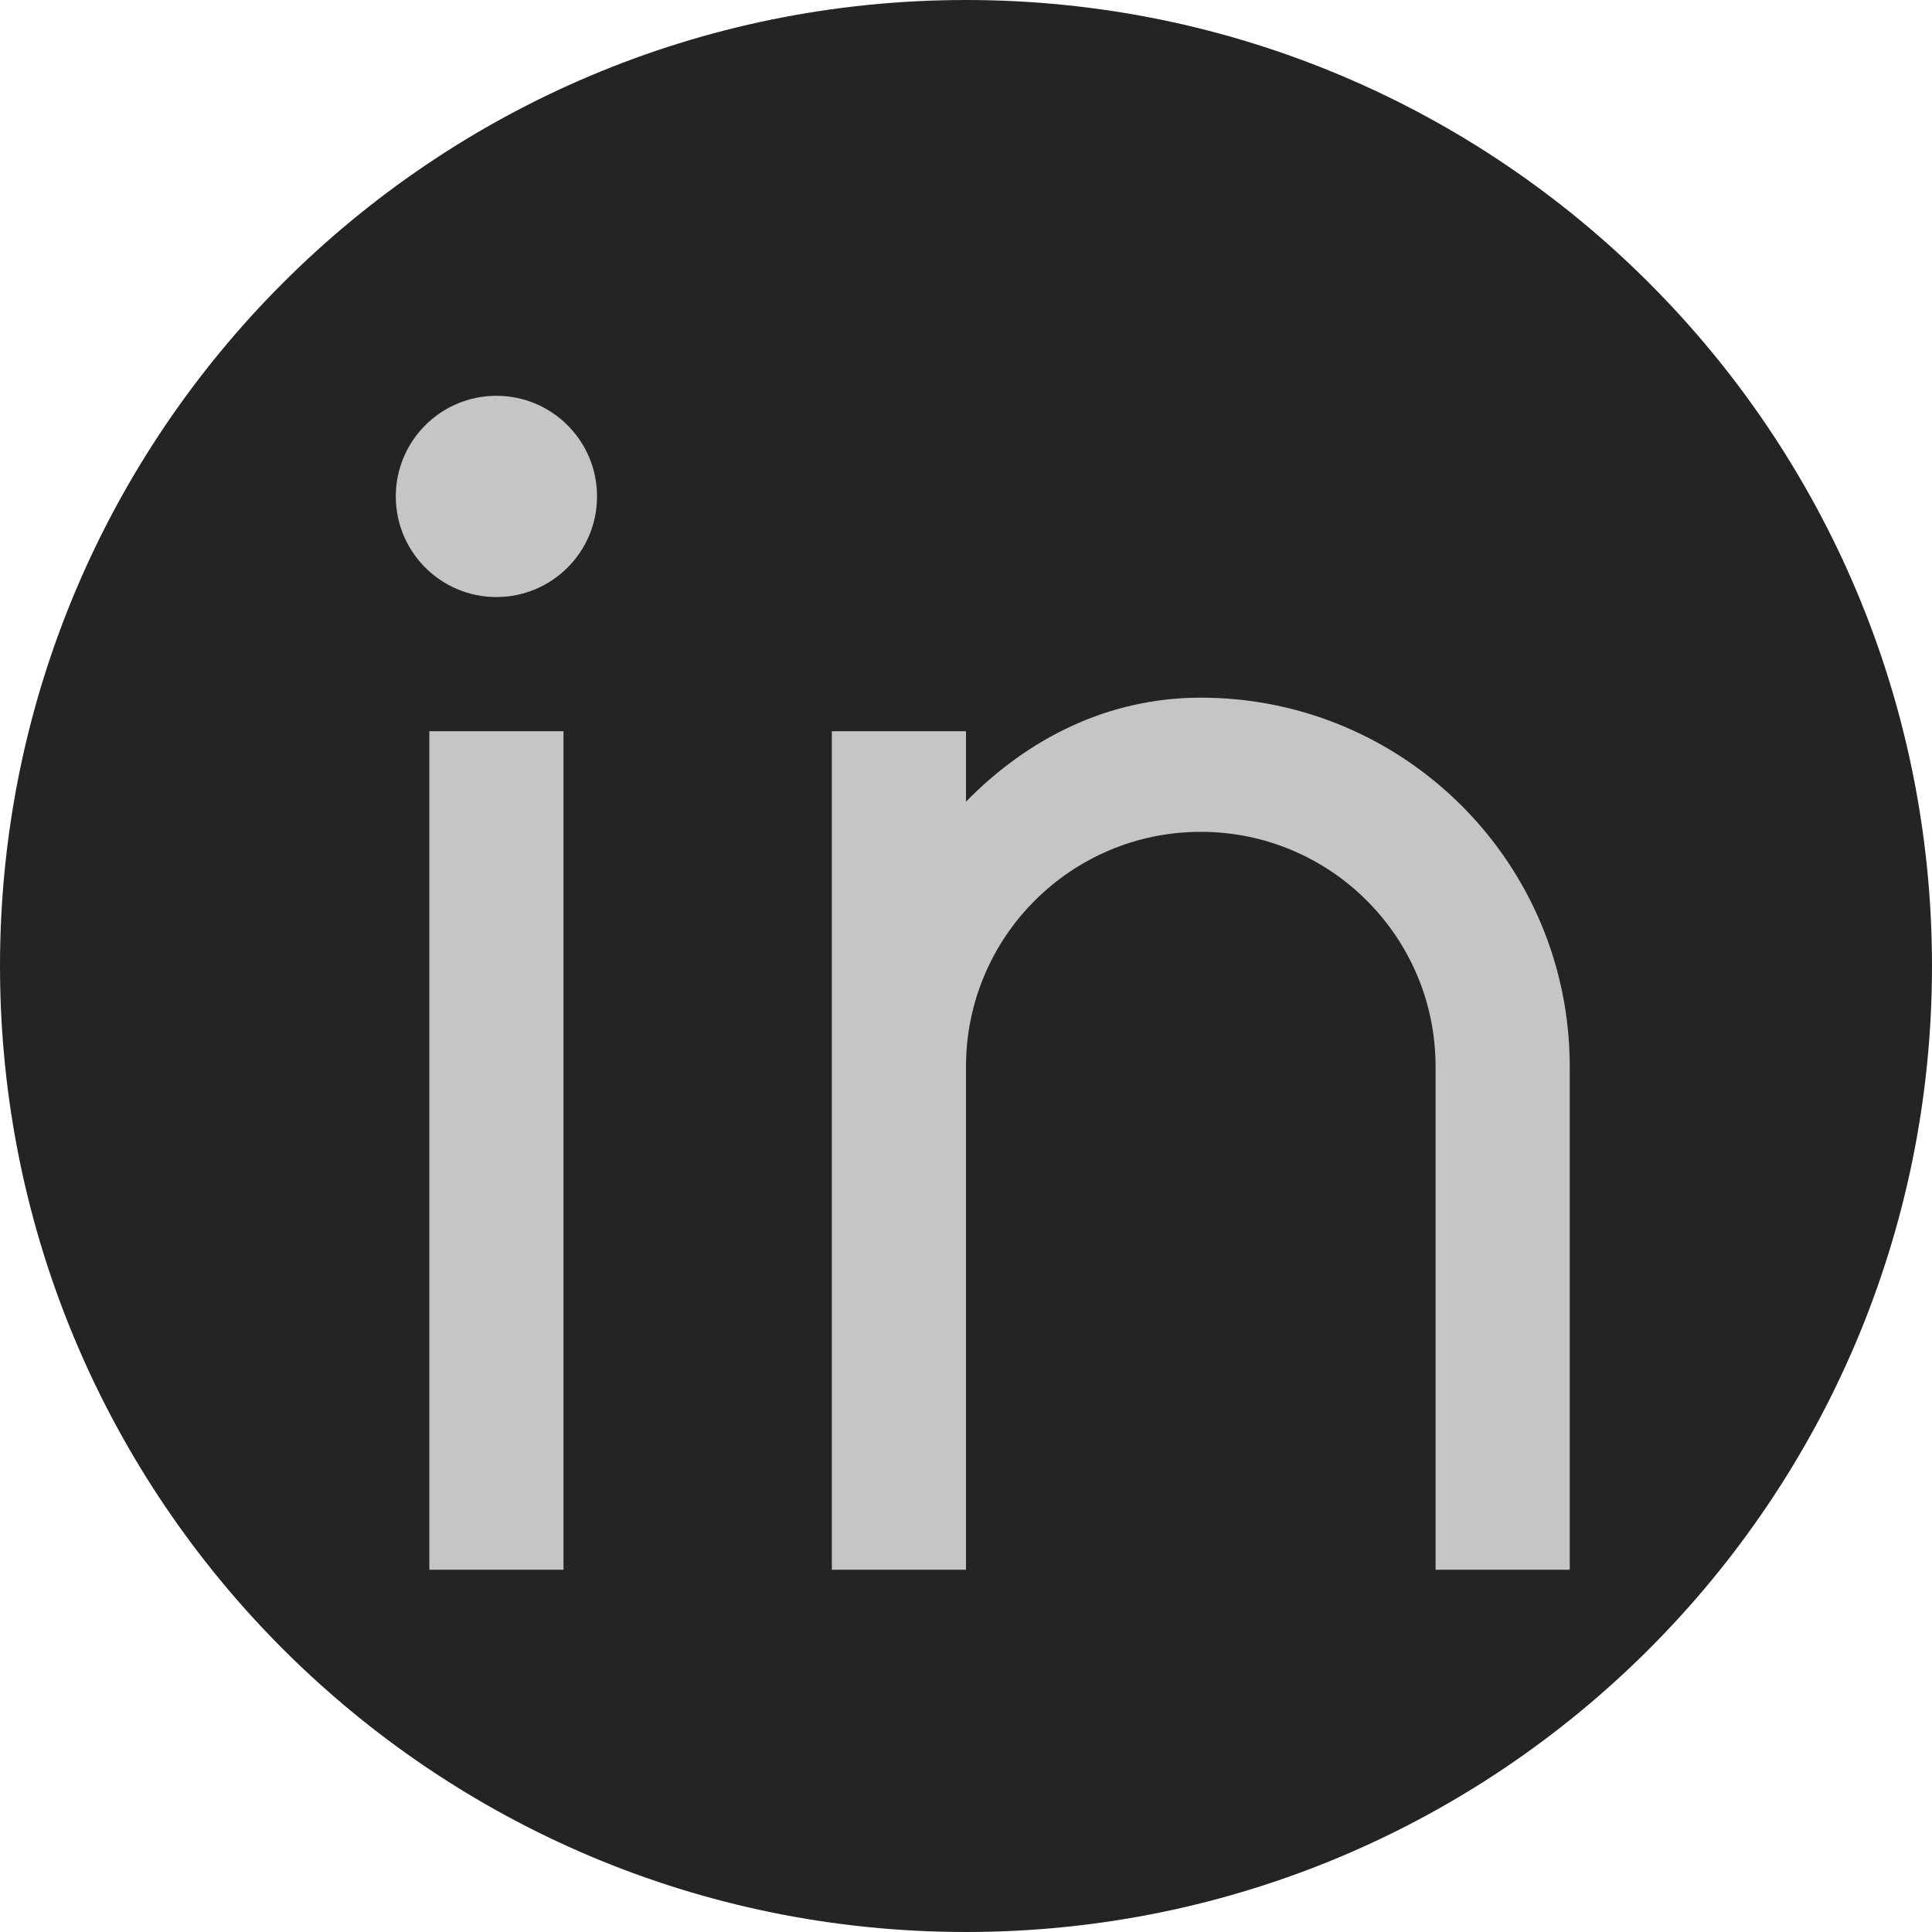
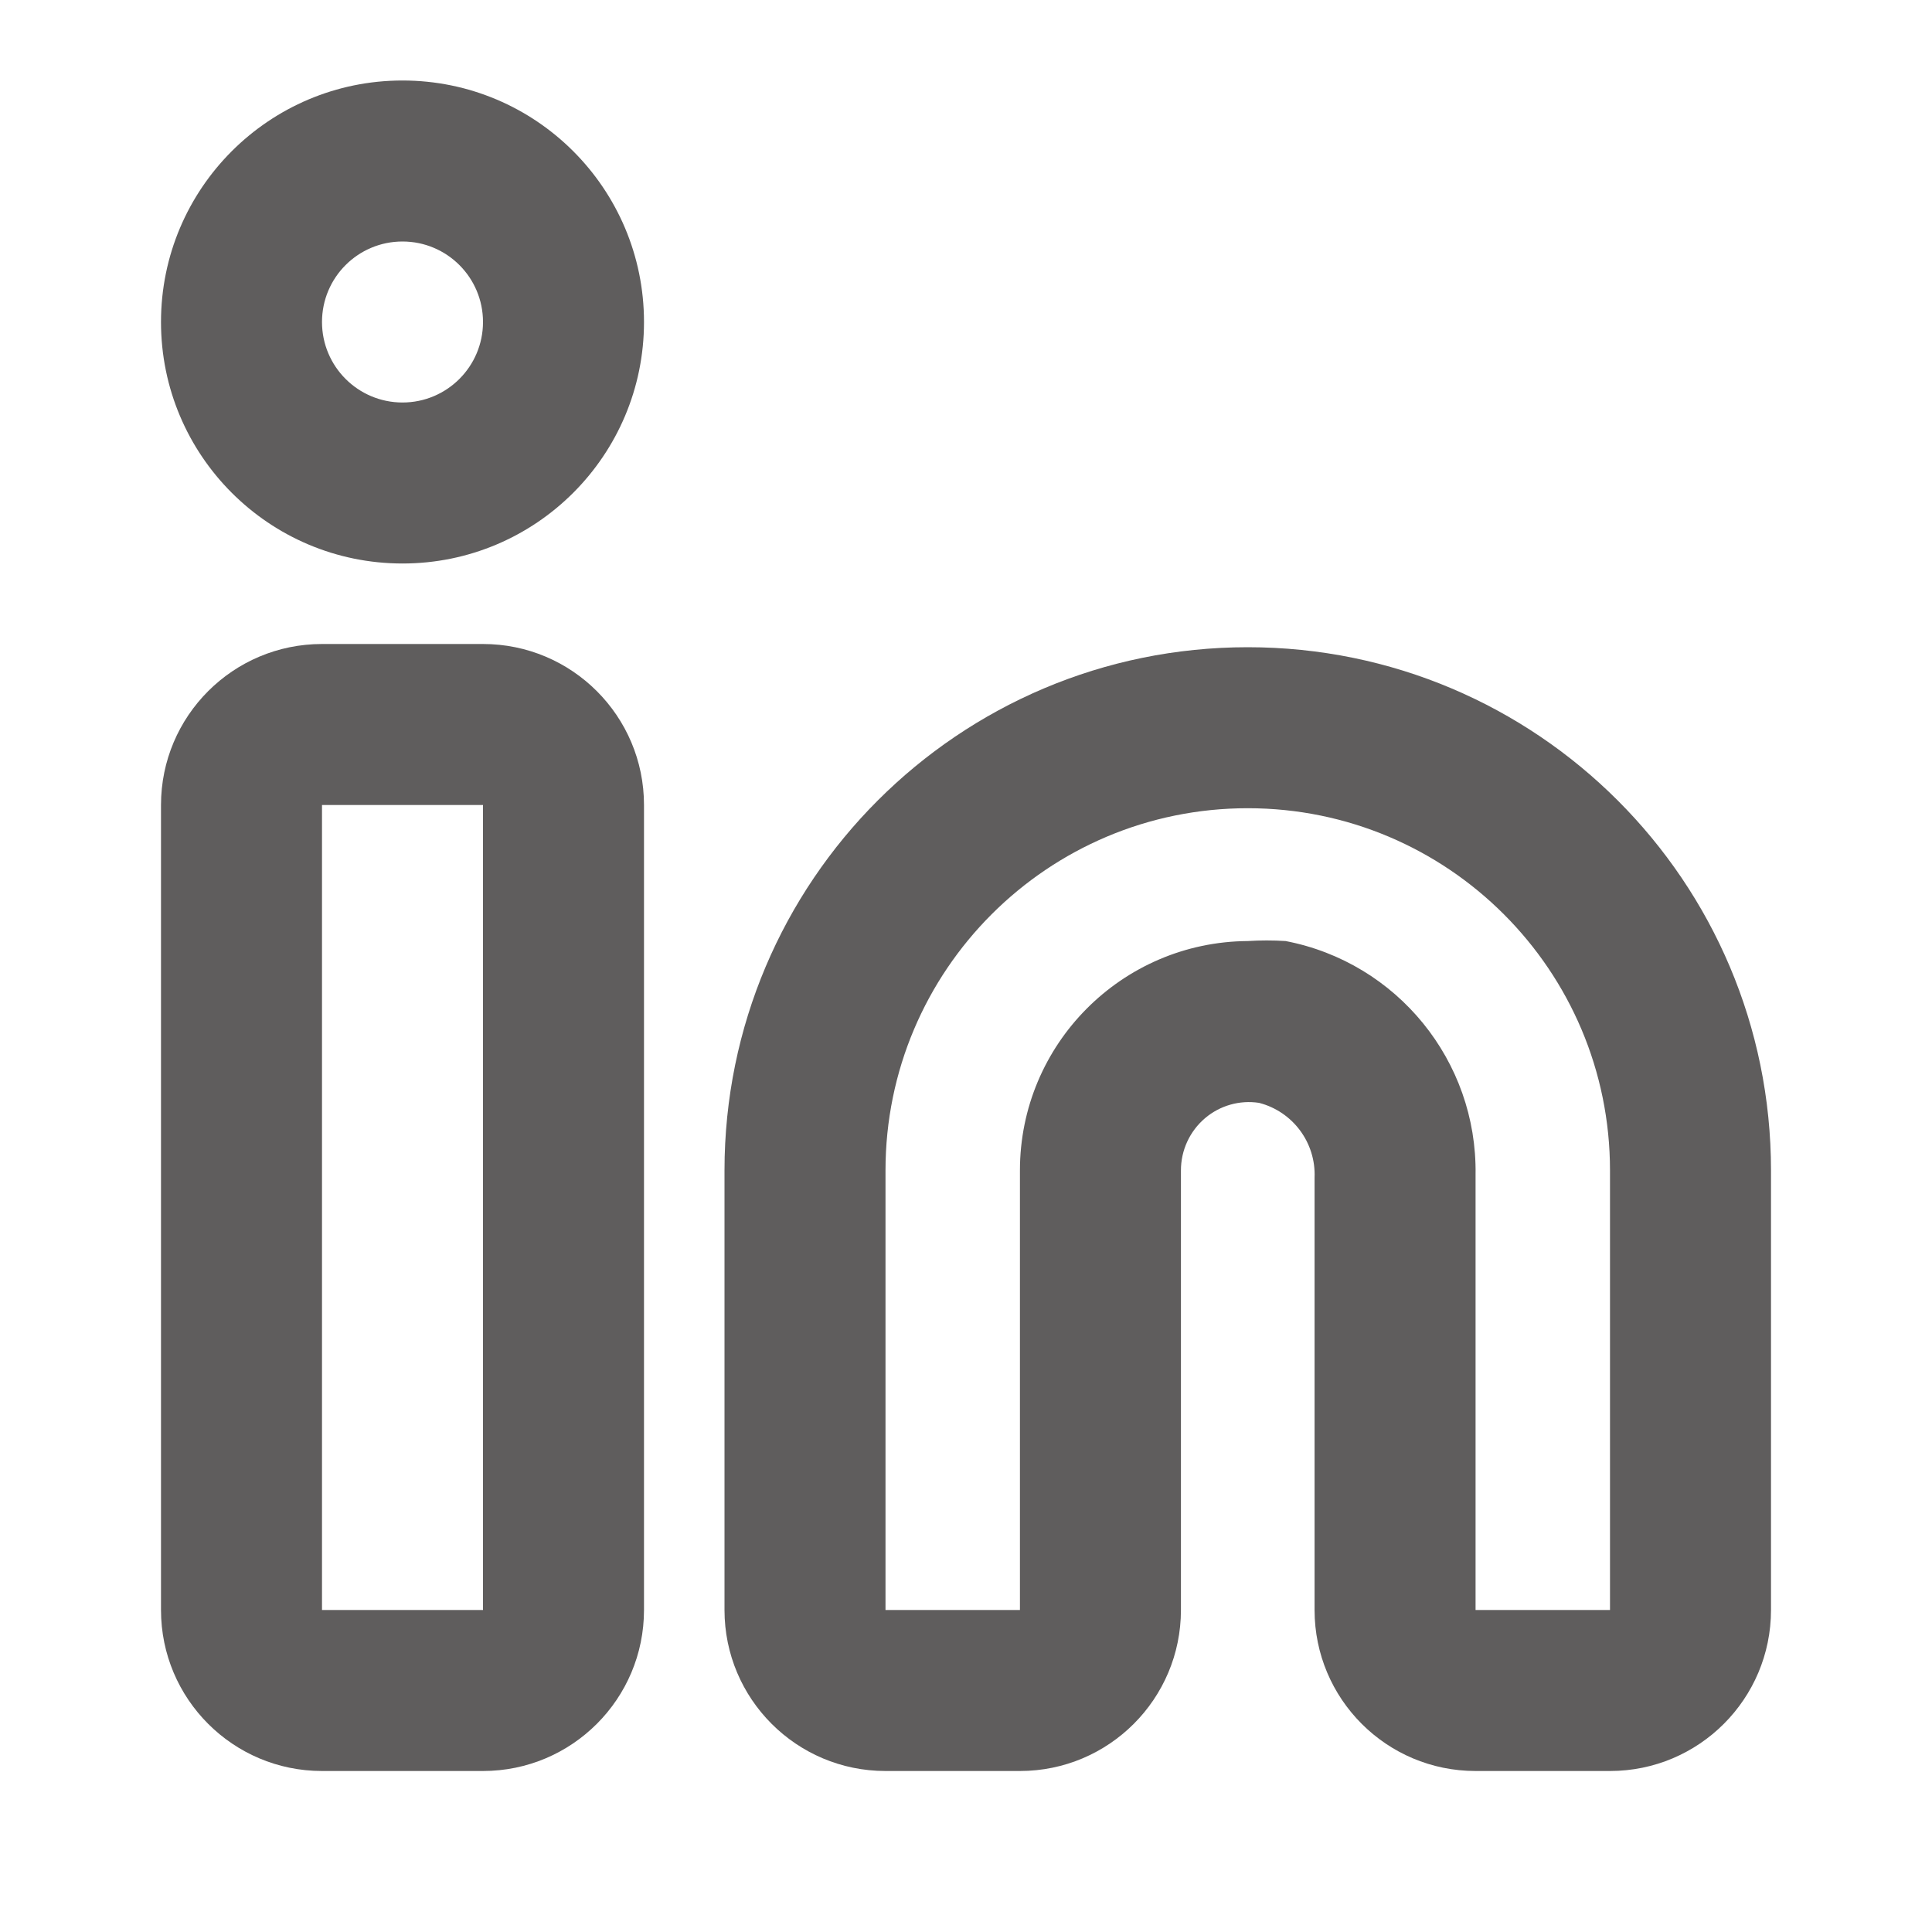
- <svg xmlns="http://www.w3.org/2000/svg" width="64px" height="64px" viewBox="-2.4 -2.4 28.80 28.80" fill="#c5c5c5">
-   <g id="SVGRepo_bgCarrier" stroke-width="0">
-     <rect x="-2.4" y="-2.4" width="28.80" height="28.80" rx="14.4" fill="#242424" strokewidth="0" />
-   </g>
-   <g id="SVGRepo_tracerCarrier" stroke-linecap="round" stroke-linejoin="round" />
+ <svg xmlns="http://www.w3.org/2000/svg" fill="#5f5d5d" width="800px" height="800px" viewBox="0 0 24 24" stroke="#5f5d5d" stroke-width="0">
+   <g id="SVGRepo_bgCarrier" stroke-width="0" />
+   <g id="SVGRepo_tracerCarrier" stroke-linecap="round" stroke-linejoin="round" stroke="#CCCCCC" stroke-width="1.44" />
  <g id="SVGRepo_iconCarrier">
-     <g>
-       <path fill="none" d="M0 0h24v24H0z" />
-       <path d="M12 9.55C12.917 8.613 14.111 8 15.5 8a5.5 5.5 0 0 1 5.5 5.5V21h-2v-7.5a3.5 3.5 0 0 0-7 0V21h-2V8.5h2v1.05zM5 6.5a1.5 1.5 0 1 1 0-3 1.5 1.5 0 0 1 0 3zm-1 2h2V21H4V8.5z" />
+     <g data-name="Layer 2">
+       <g data-name="linkedin">
+         <rect width="24" height="24" transform="rotate(180 12 12)" opacity="0" />
+         <path d="M20 22h-1.67a2 2 0 0 1-2-2v-5.37a.92.92 0 0 0-.69-.93.84.84 0 0 0-.67.19.85.85 0 0 0-.3.65V20a2 2 0 0 1-2 2H11a2 2 0 0 1-2-2v-5.46a6.5 6.5 0 1 1 13 0V20a2 2 0 0 1-2 2zm-4.5-10.31a3.73 3.73 0 0 1 .47 0 2.91 2.91 0 0 1 2.36 2.9V20H20v-5.46a4.5 4.5 0 1 0-9 0V20h1.67v-5.46a2.85 2.85 0 0 1 2.83-2.85z" />
+         <path d="M6 22H4a2 2 0 0 1-2-2V10a2 2 0 0 1 2-2h2a2 2 0 0 1 2 2v10a2 2 0 0 1-2 2zM4 10v10h2V10z" />
+         <path d="M5 7a3 3 0 1 1 3-3 3 3 0 0 1-3 3zm0-4a1 1 0 1 0 1 1 1 1 0 0 0-1-1z" />
+       </g>
    </g>
  </g>
</svg>
